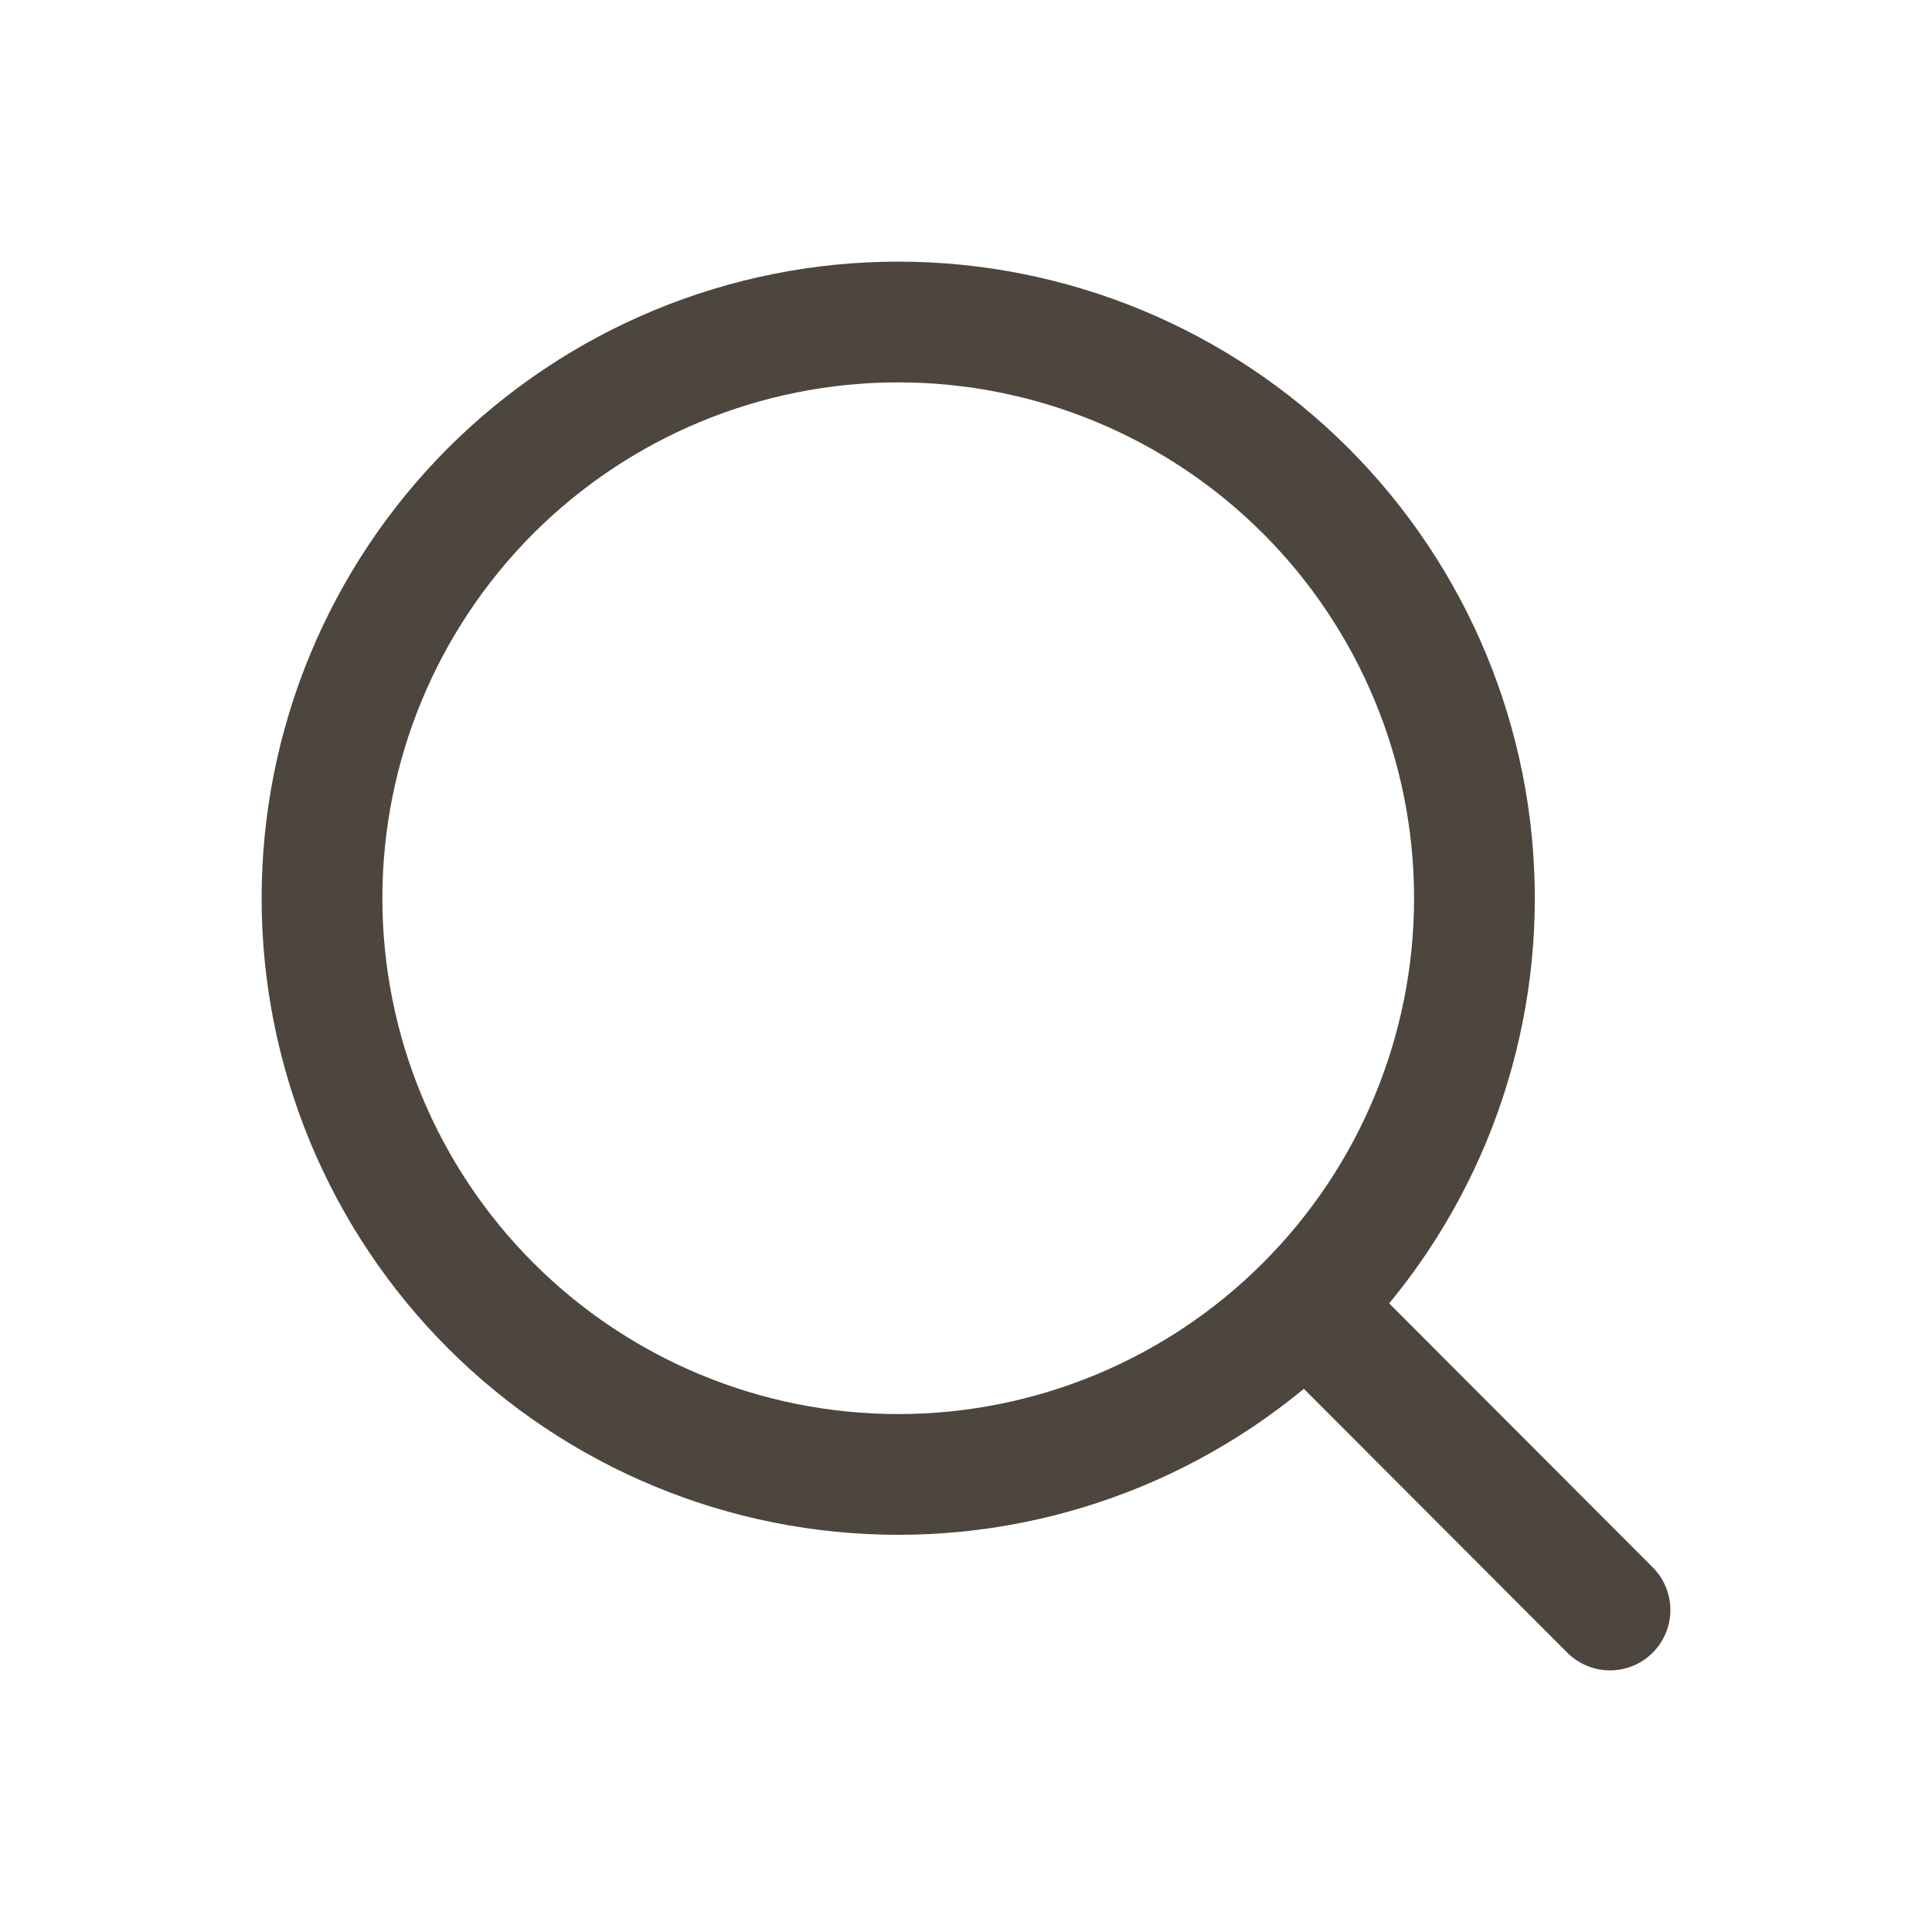
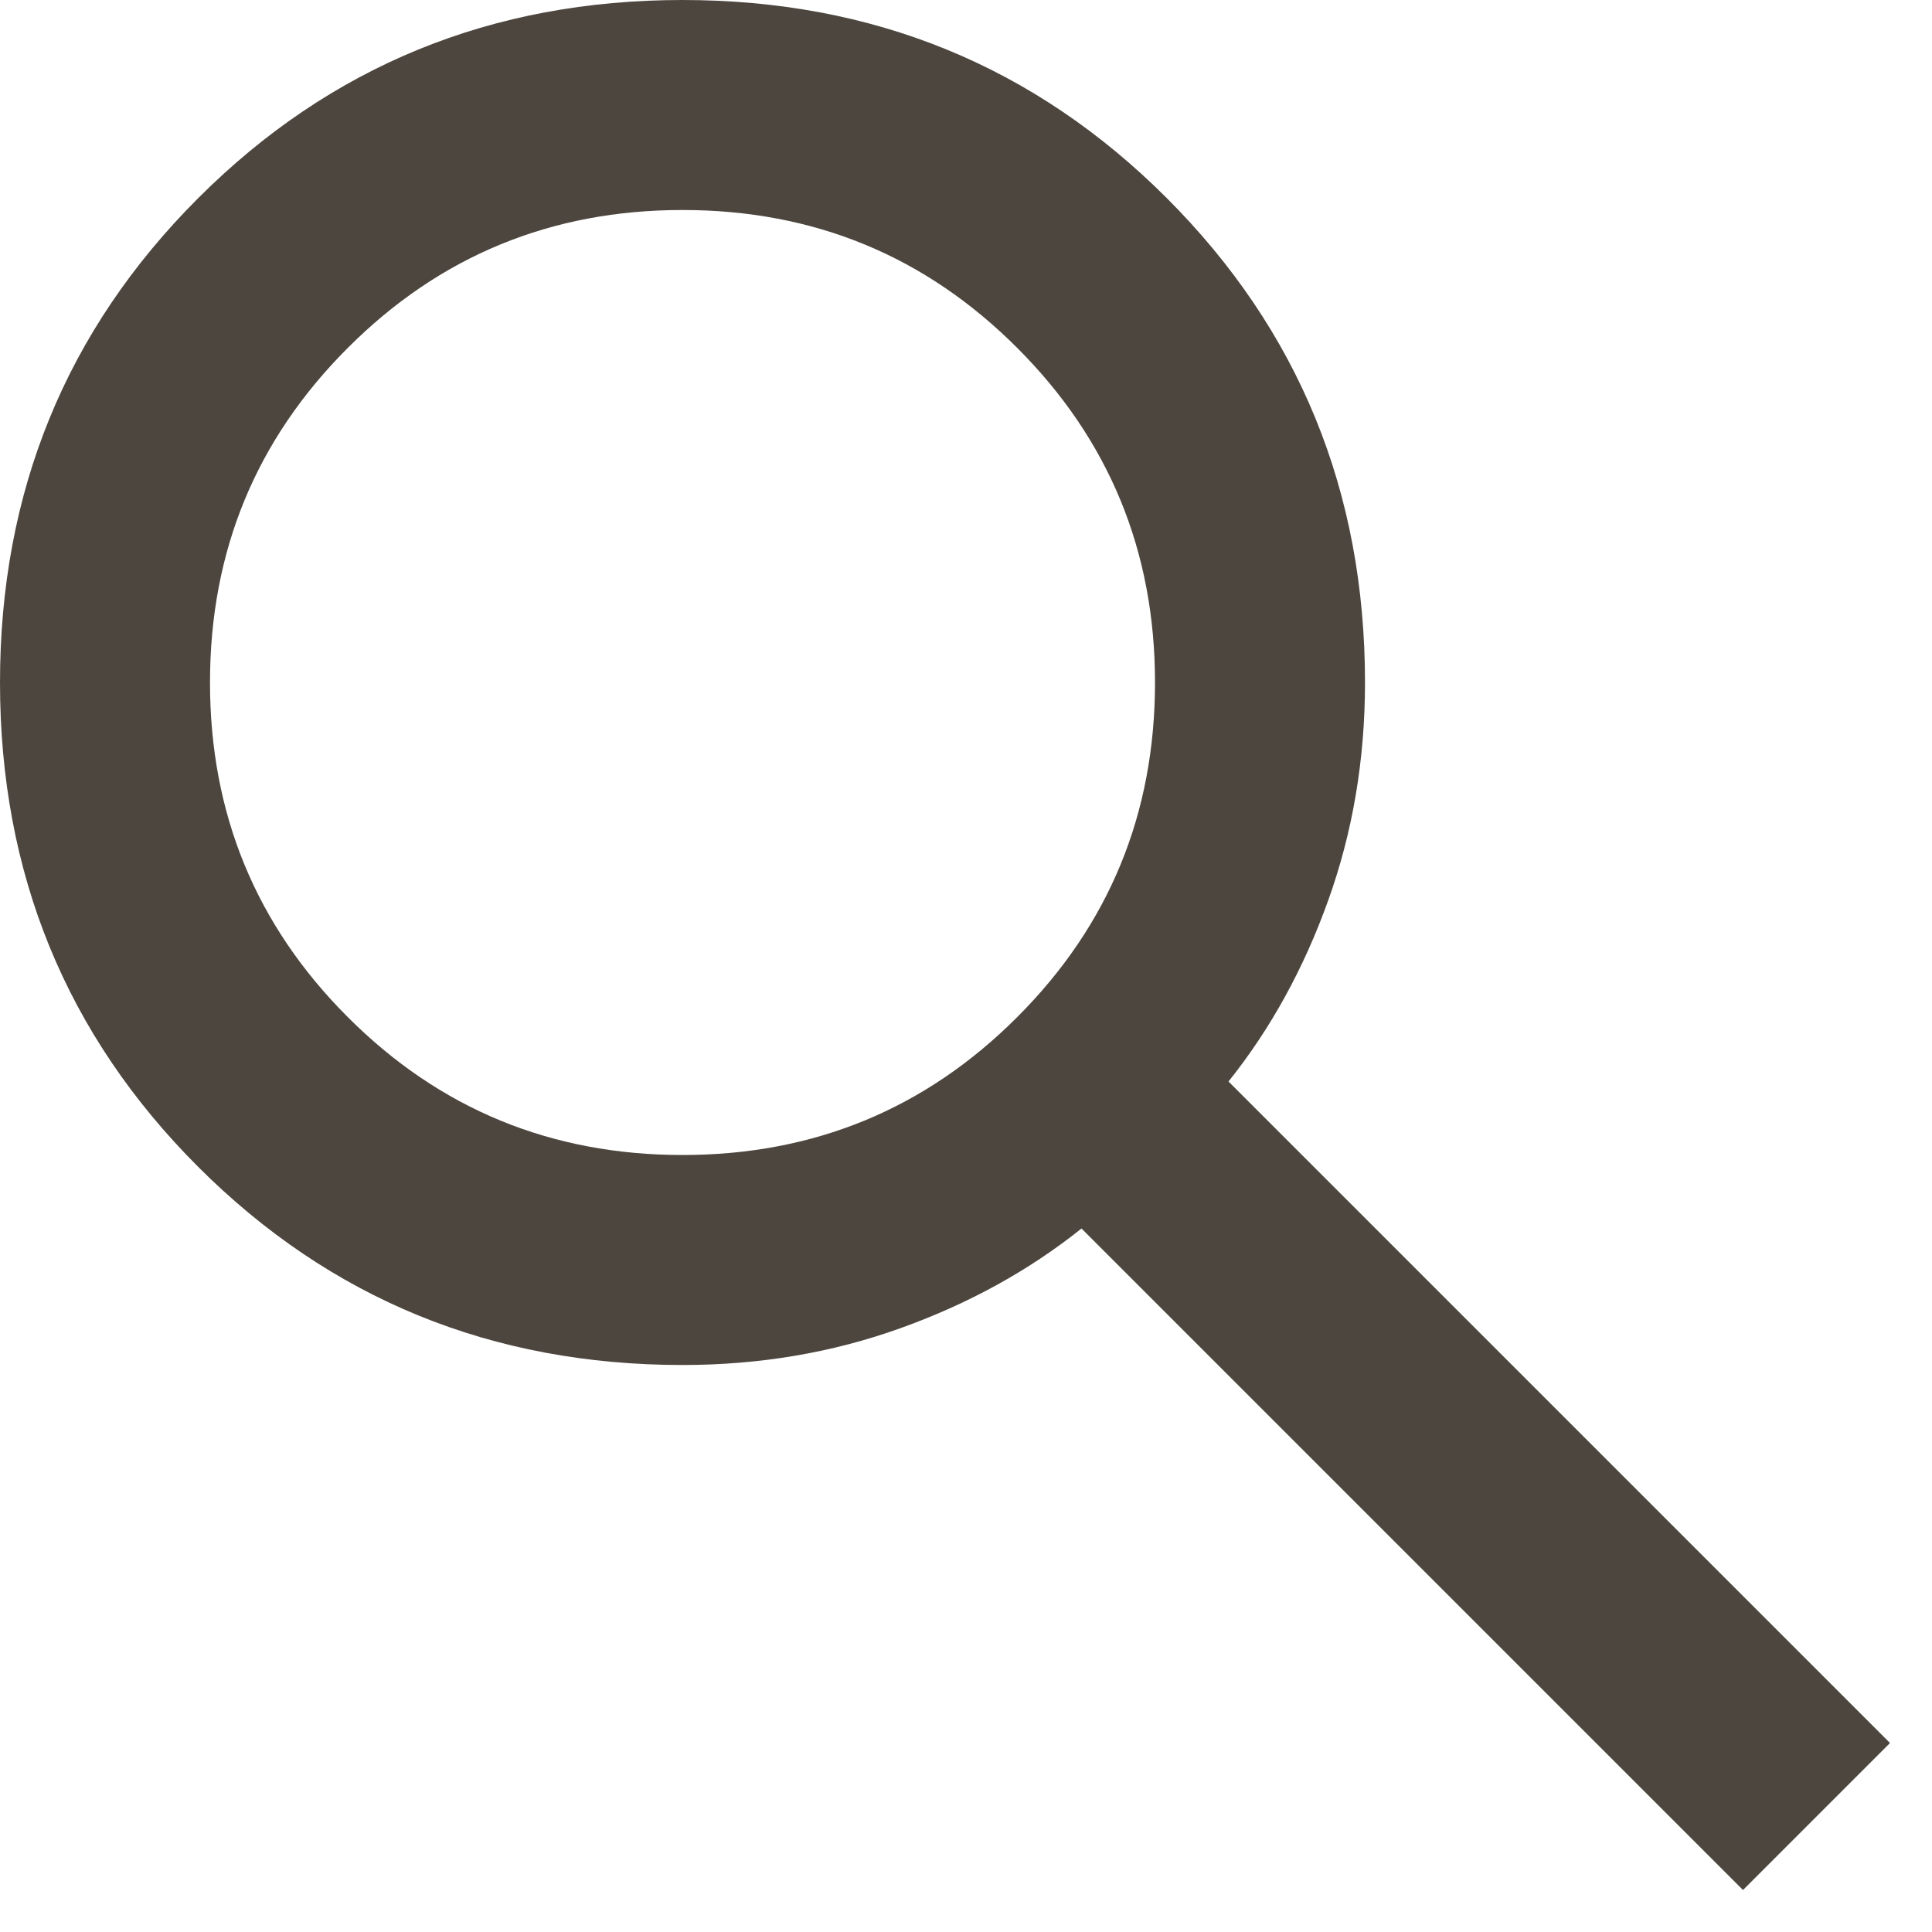
- <svg xmlns="http://www.w3.org/2000/svg" width="24" height="24" viewBox="0 0 24 24" fill="none">
-   <path d="M20 20L16.222 16.216M18.316 11.158C18.316 13.056 17.562 14.877 16.219 16.219C14.877 17.562 13.056 18.316 11.158 18.316C9.259 18.316 7.439 17.562 6.096 16.219C4.754 14.877 4 13.056 4 11.158C4 9.259 4.754 7.439 6.096 6.096C7.439 4.754 9.259 4 11.158 4C13.056 4 14.877 4.754 16.219 6.096C17.562 7.439 18.316 9.259 18.316 11.158V11.158Z" stroke="#4D463E" stroke-width="1.5" stroke-linecap="round" />
+ <svg xmlns="http://www.w3.org/2000/svg" width="23" height="23" viewBox="0 0 23 23" fill="none">
+   <path d="M20.75 22.5L12.875 14.625C12.25 15.125 11.531 15.521 10.719 15.812C9.906 16.104 9.042 16.25 8.125 16.25C5.854 16.25 3.932 15.463 2.359 13.891C0.786 12.318 0 10.396 0 8.125C0 5.854 0.786 3.932 2.359 2.359C3.932 0.786 5.854 0 8.125 0C10.396 0 12.318 0.786 13.891 2.359C15.463 3.932 16.25 5.854 16.25 8.125C16.25 9.042 16.104 9.906 15.812 10.719C15.521 11.531 15.125 12.25 14.625 12.875L22.5 20.75L20.75 22.5ZM8.125 13.75C9.688 13.75 11.016 13.203 12.109 12.109C13.203 11.016 13.75 9.688 13.75 8.125C13.75 6.562 13.203 5.234 12.109 4.141C11.016 3.047 9.688 2.5 8.125 2.5C6.562 2.5 5.234 3.047 4.141 4.141C3.047 5.234 2.5 6.562 2.5 8.125C2.5 9.688 3.047 11.016 4.141 12.109C5.234 13.203 6.562 13.75 8.125 13.75Z" fill="#4D463E" />
</svg>
